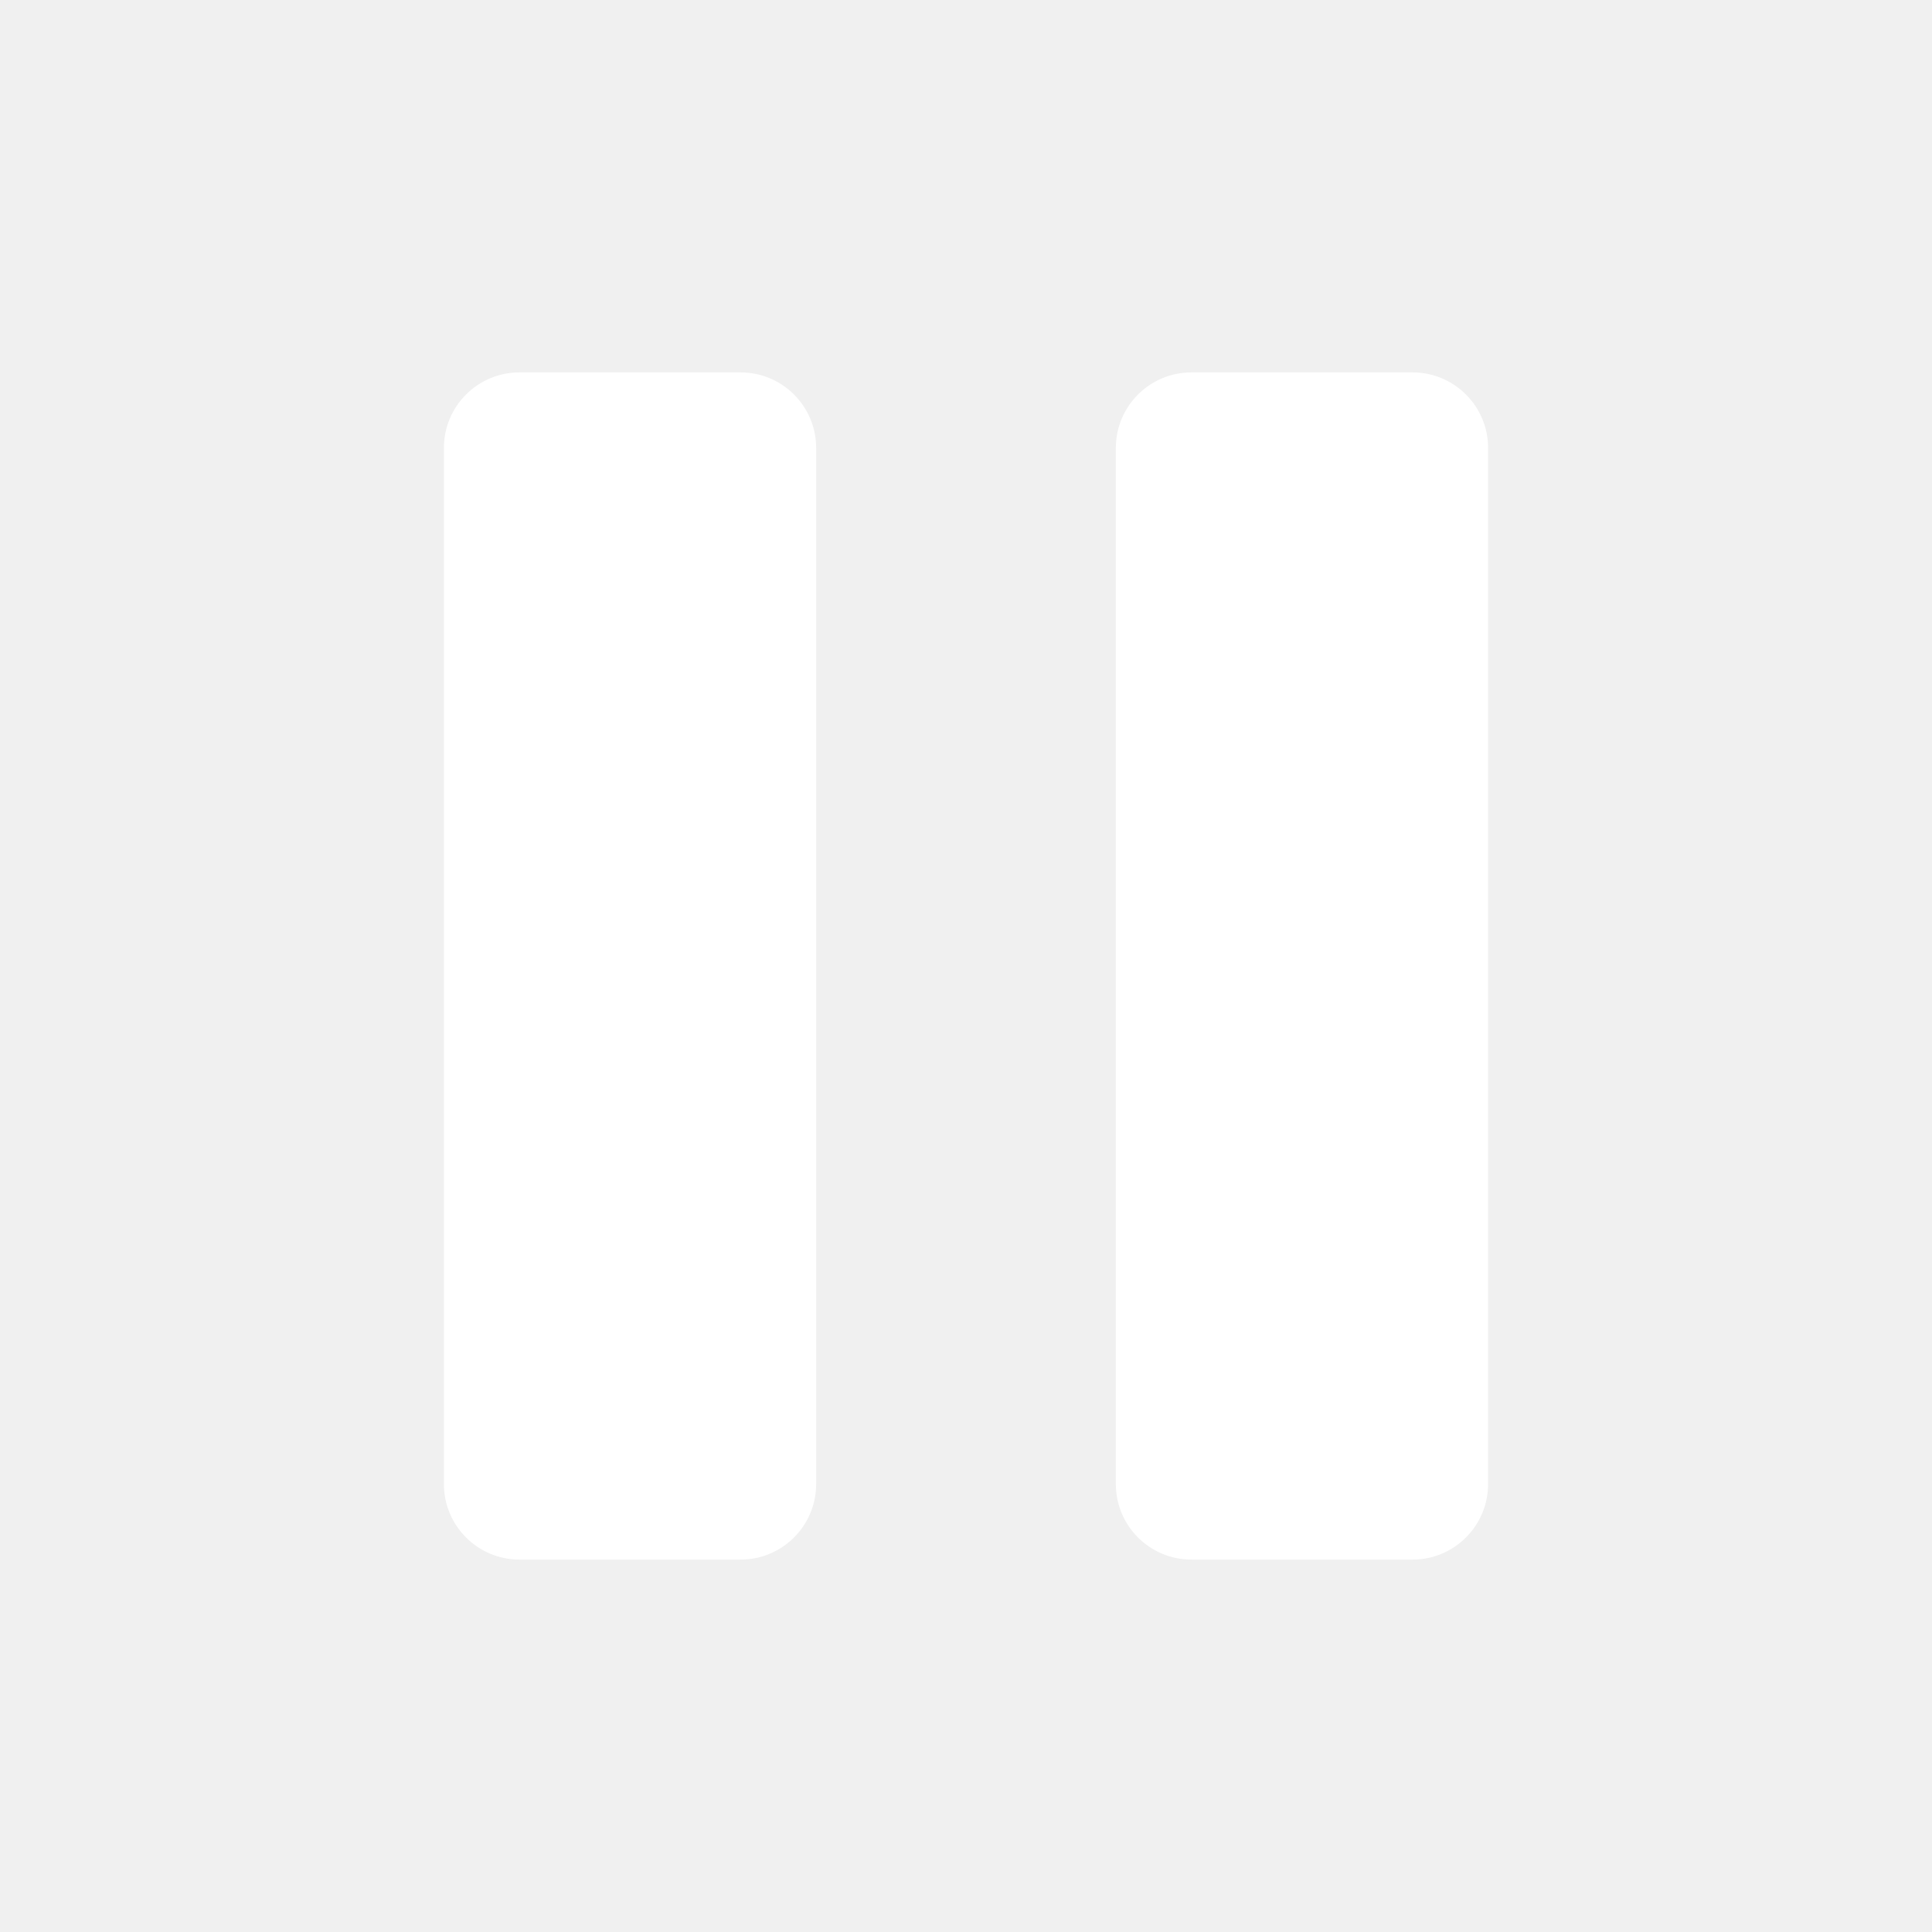
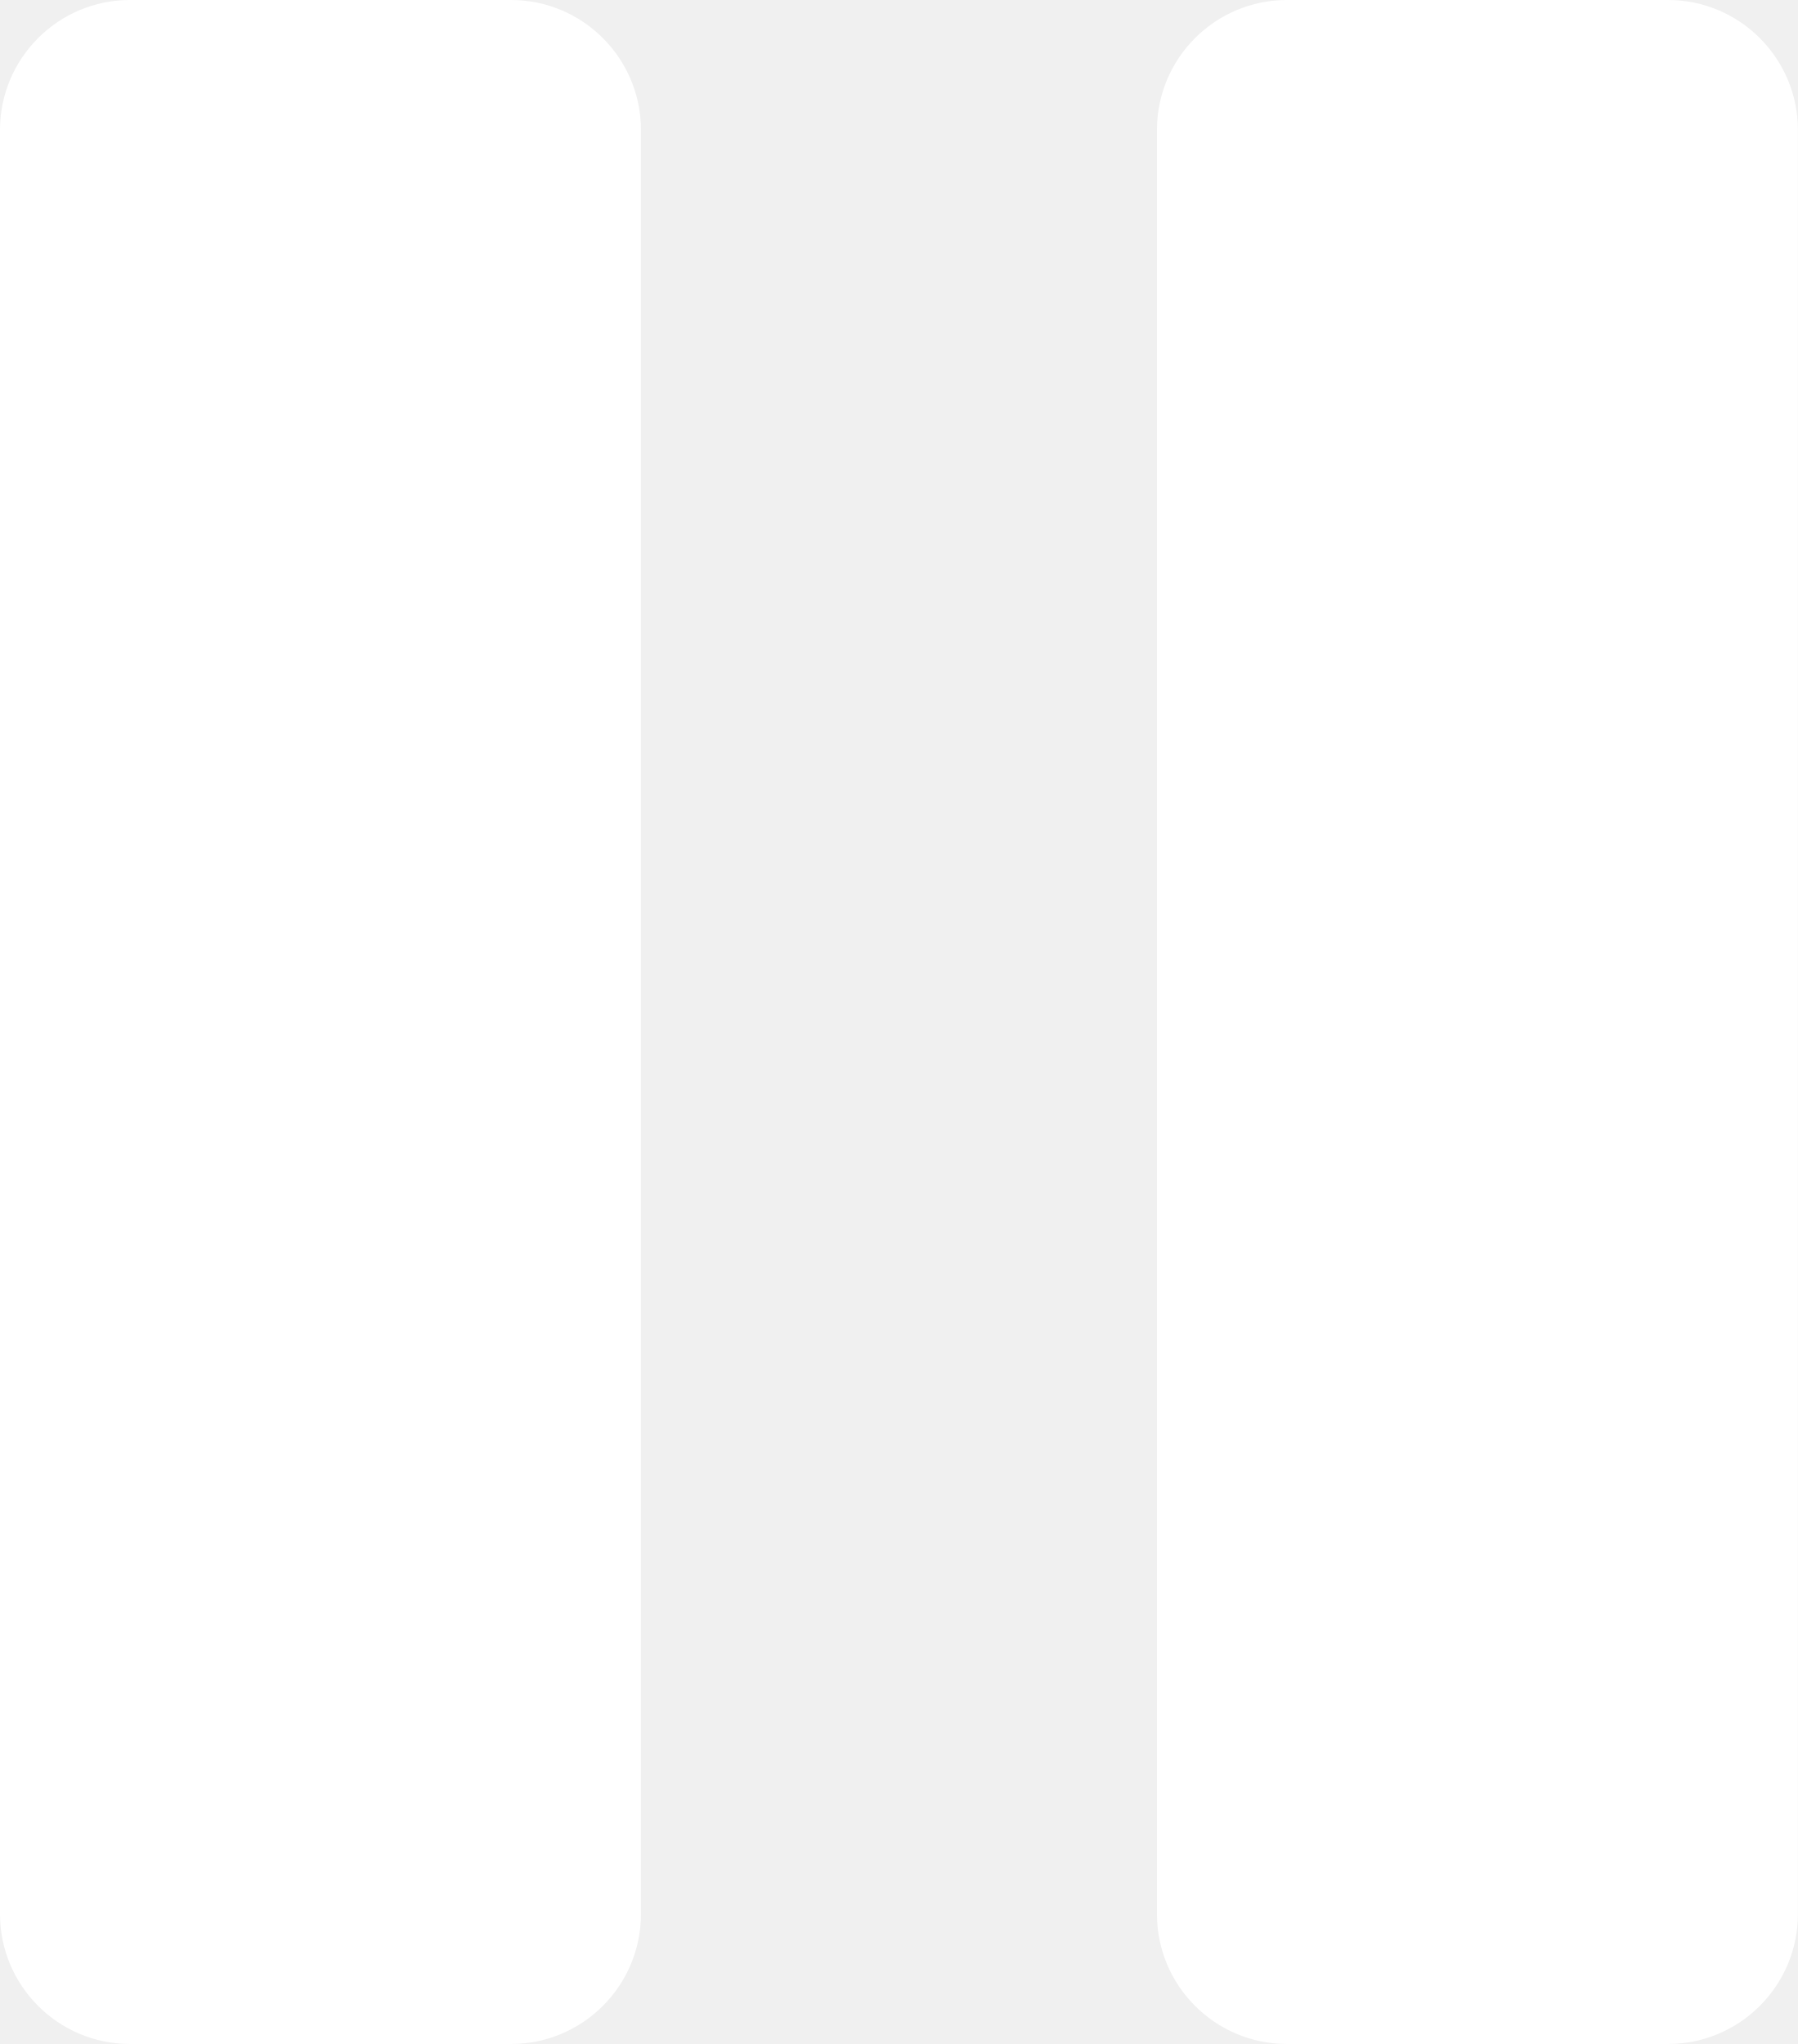
- <svg xmlns="http://www.w3.org/2000/svg" width="128" height="128" id="svg2" version="1.1">
+ <svg xmlns="http://www.w3.org/2000/svg" width="69.181" height="78.654" id="svg2" version="1.1">
  <defs id="defs4" />
-   <g id="layer1" transform="translate(0,-924.3622)">
+   <g id="layer1" transform="translate(-29.40962,-949.0352)">
    <g id="g2984" transform="translate(-179.1207,91.14999)">
      <rect ry="5.005" y="857.885" x="253.048" height="78.654" width="24.663" id="rect3093-5" style="fill:#ffffff" />
      <rect ry="5.005" y="857.885" x="208.53" height="78.654" width="24.663" id="rect3093" style="fill:#ffffff" />
    </g>
  </g>
</svg>
